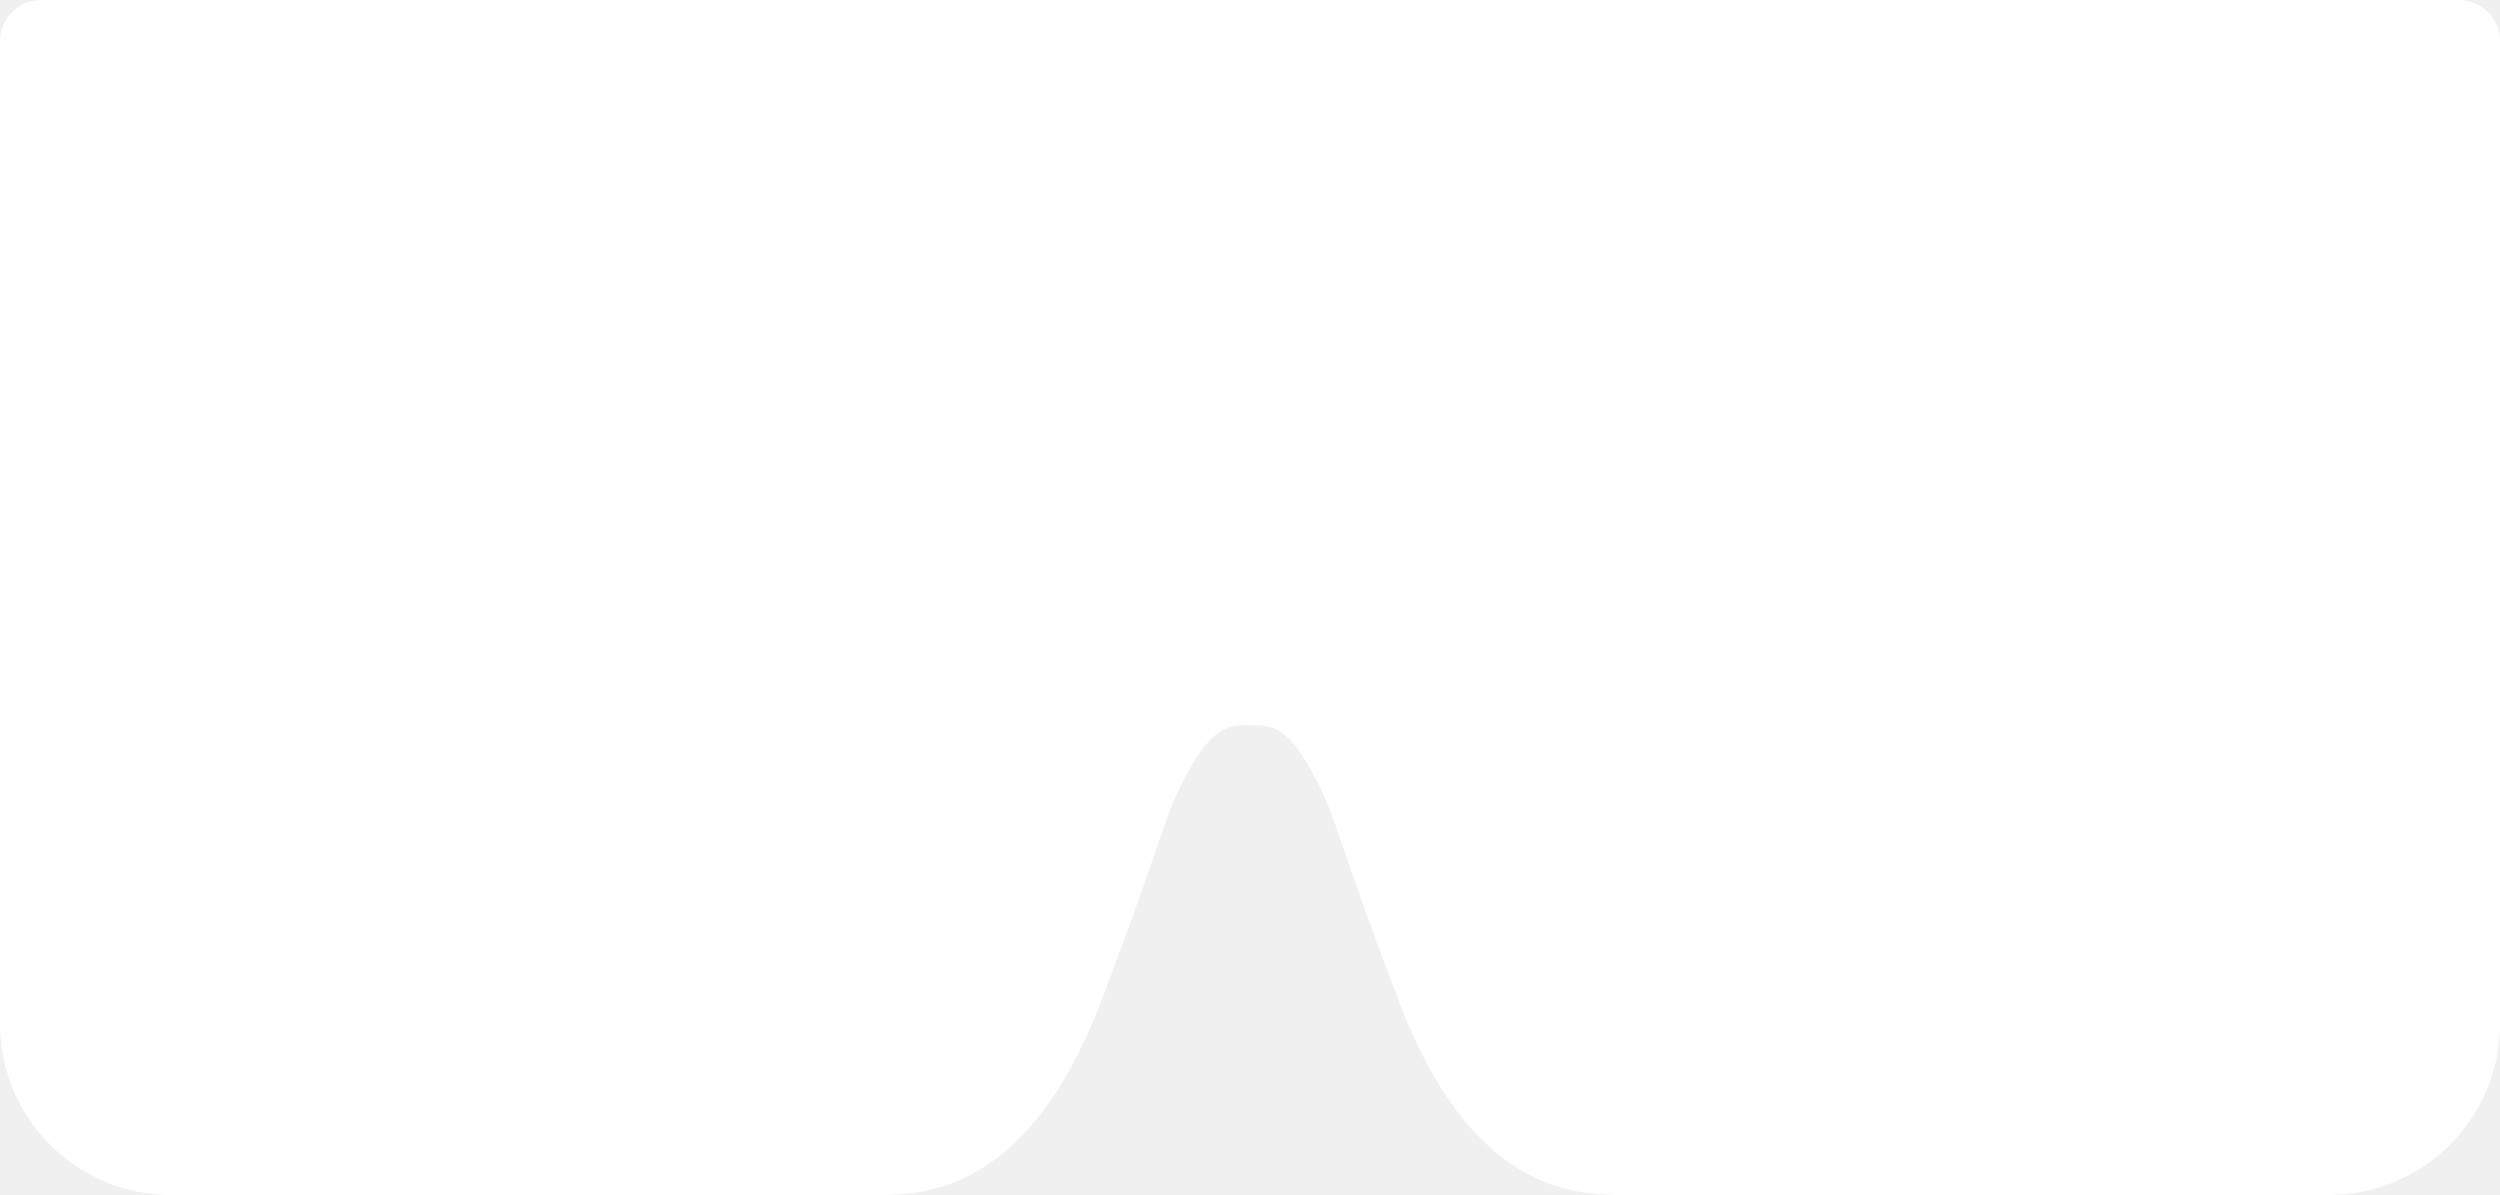
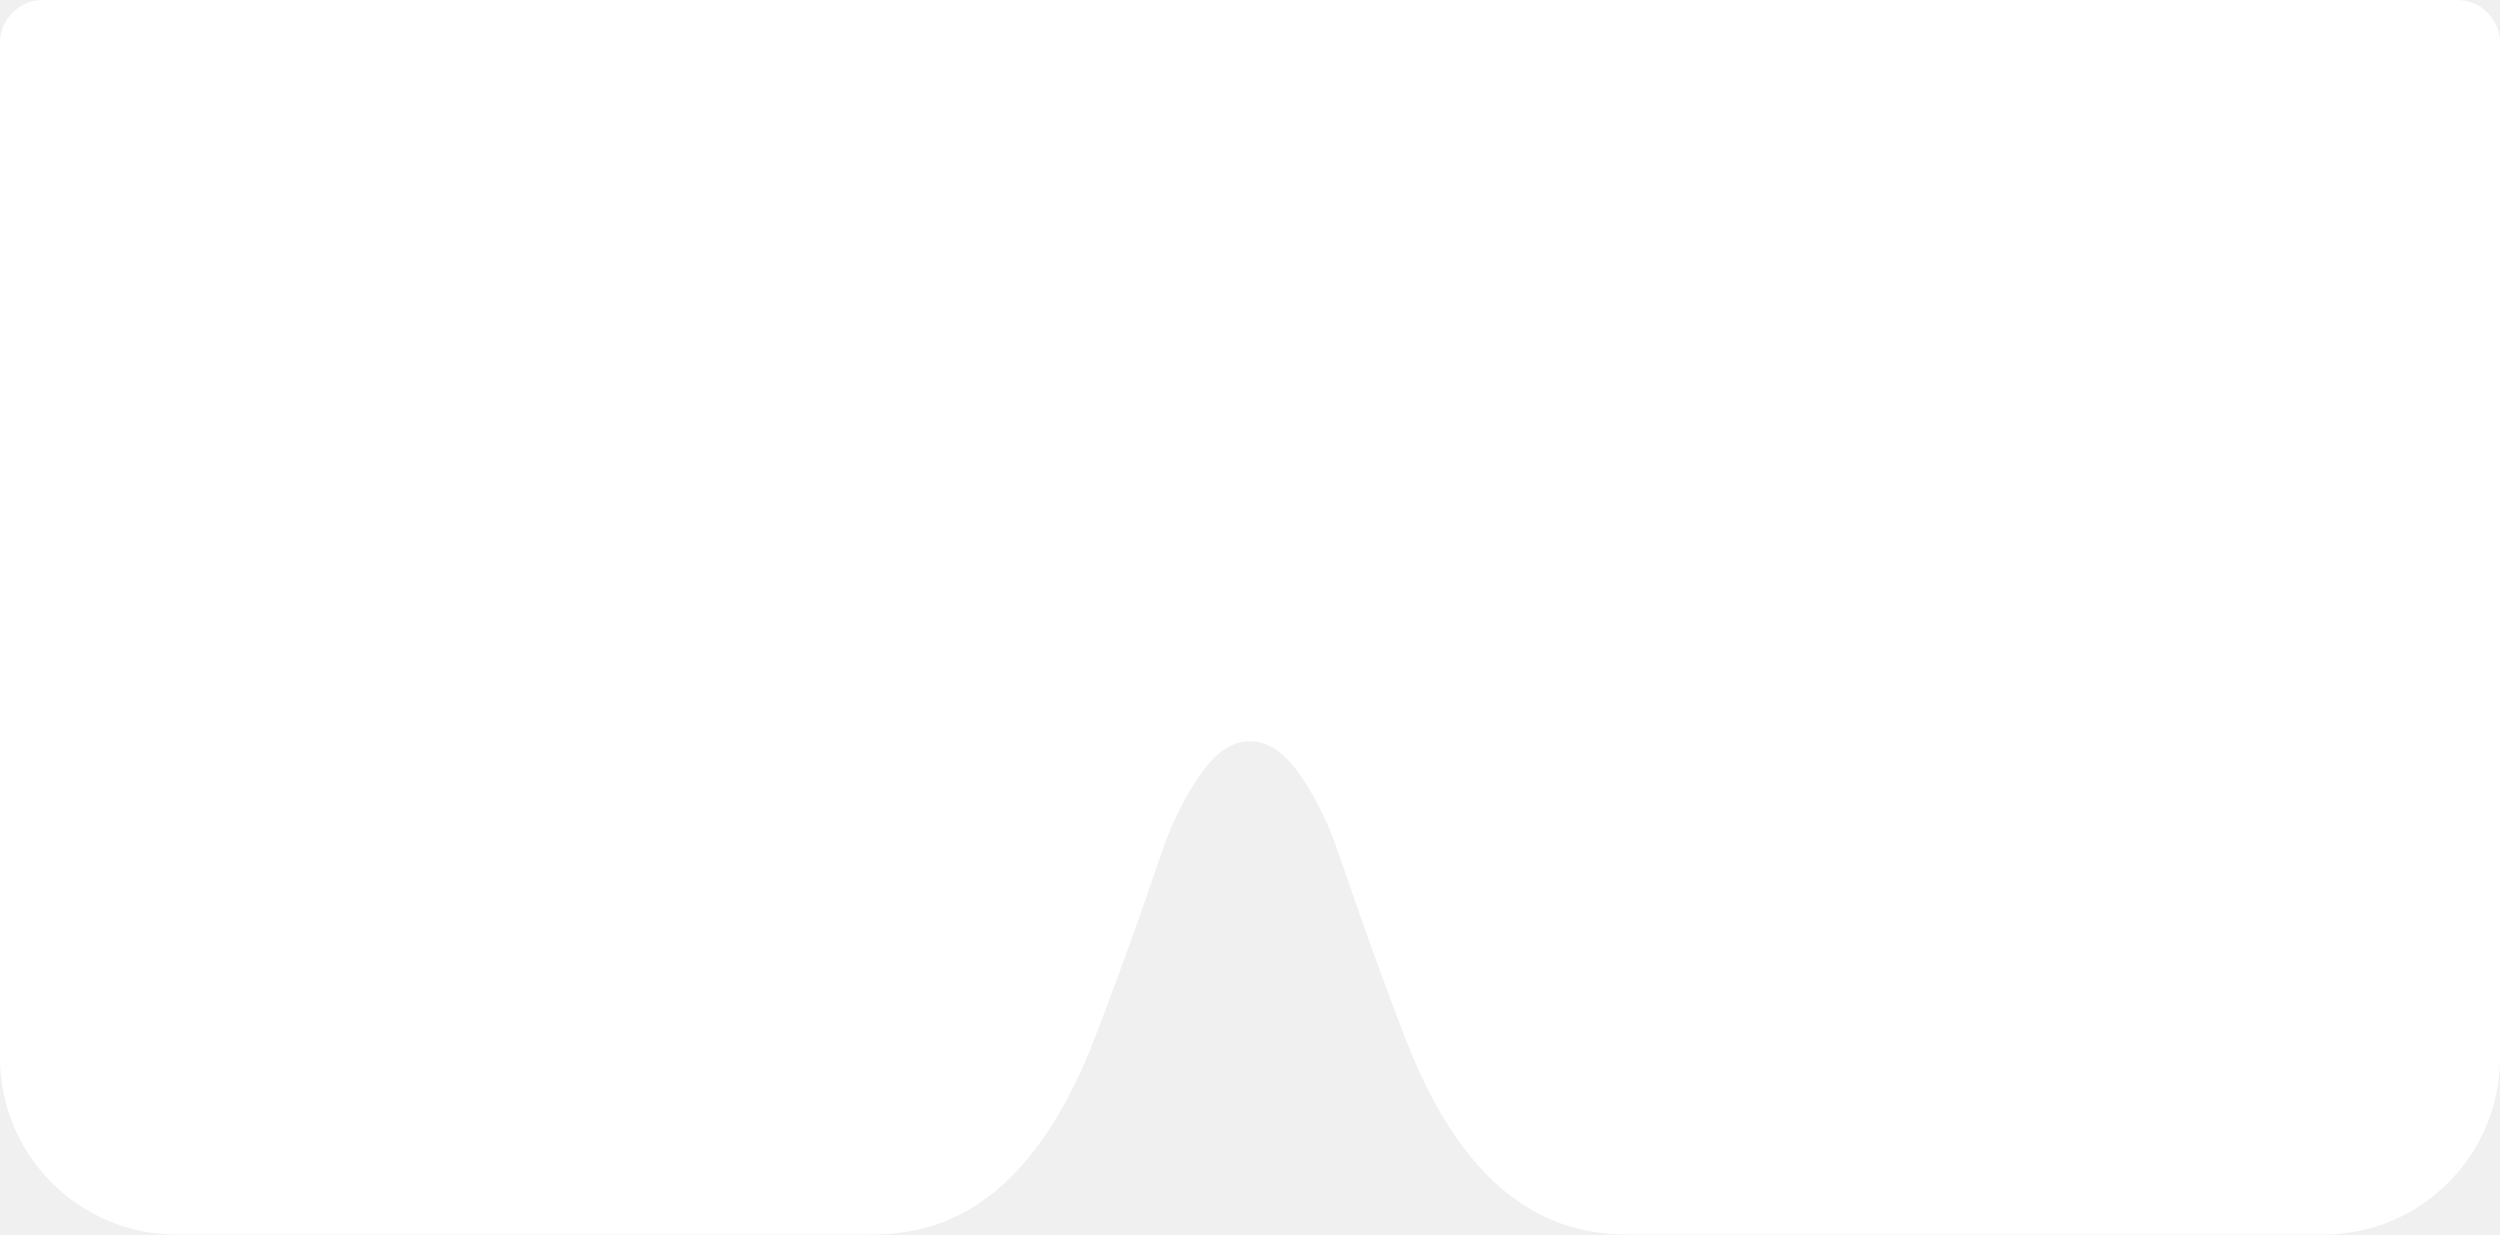
- <svg xmlns="http://www.w3.org/2000/svg" id="Layer_2" data-name="Layer 2" viewBox="0 0 1837.74 878.43">
+ <svg xmlns="http://www.w3.org/2000/svg" id="Layer_2" data-name="Layer 2" viewBox="0 0 1778.72 878.43">
  <defs>
    <style>
      .cls-1 {
        fill: #fff;
      }
    </style>
  </defs>
-   <g id="Layer_1-2" data-name="Layer 1">
-     <path class="cls-1" d="M1807.29,0H30.45C13.63,0,0,13.63,0,30.45v722.05c0,69.55,56.38,125.93,125.93,125.93h519.43c36.45,0,111.36-4.16,163.53-141.02,49.28-129.31,45.52-135.61,64.23-169.66,18.7-34.05,29.73-34.65,45.75-34.65s27.05.6,45.75,34.65,14.94,40.35,64.23,169.66c52.16,136.86,127.07,141.02,163.53,141.02h519.43c69.55,0,125.93-56.38,125.93-125.93V30.45c0-16.82-13.63-30.45-30.45-30.45Z" />
+   <g id="Layer_2-2" data-name="Layer 2">
+     <g id="Layer_1-2" data-name="Layer 1-2">
+       <path class="cls-1" d="M889.36,527.47c12.47,0,27.05,6.22,45.75,40.27,18.7,34.05,14.94,40.35,64.23,169.66,52.16,136.86,127.07,141.02,163.53,141.02h489.92c69.55,0,125.93-56.38,125.93-125.93V30.45c0-16.82-13.64-30.45-30.45-30.45H30.45C13.63,0,0,13.63,0,30.45v722.05c0,69.55,56.38,125.93,125.93,125.93h489.92c36.45,0,111.36-4.16,163.53-141.02,49.28-129.31,45.52-135.61,64.23-169.66s33.28-40.27,45.75-40.27h0Z" />
+     </g>
  </g>
</svg>
